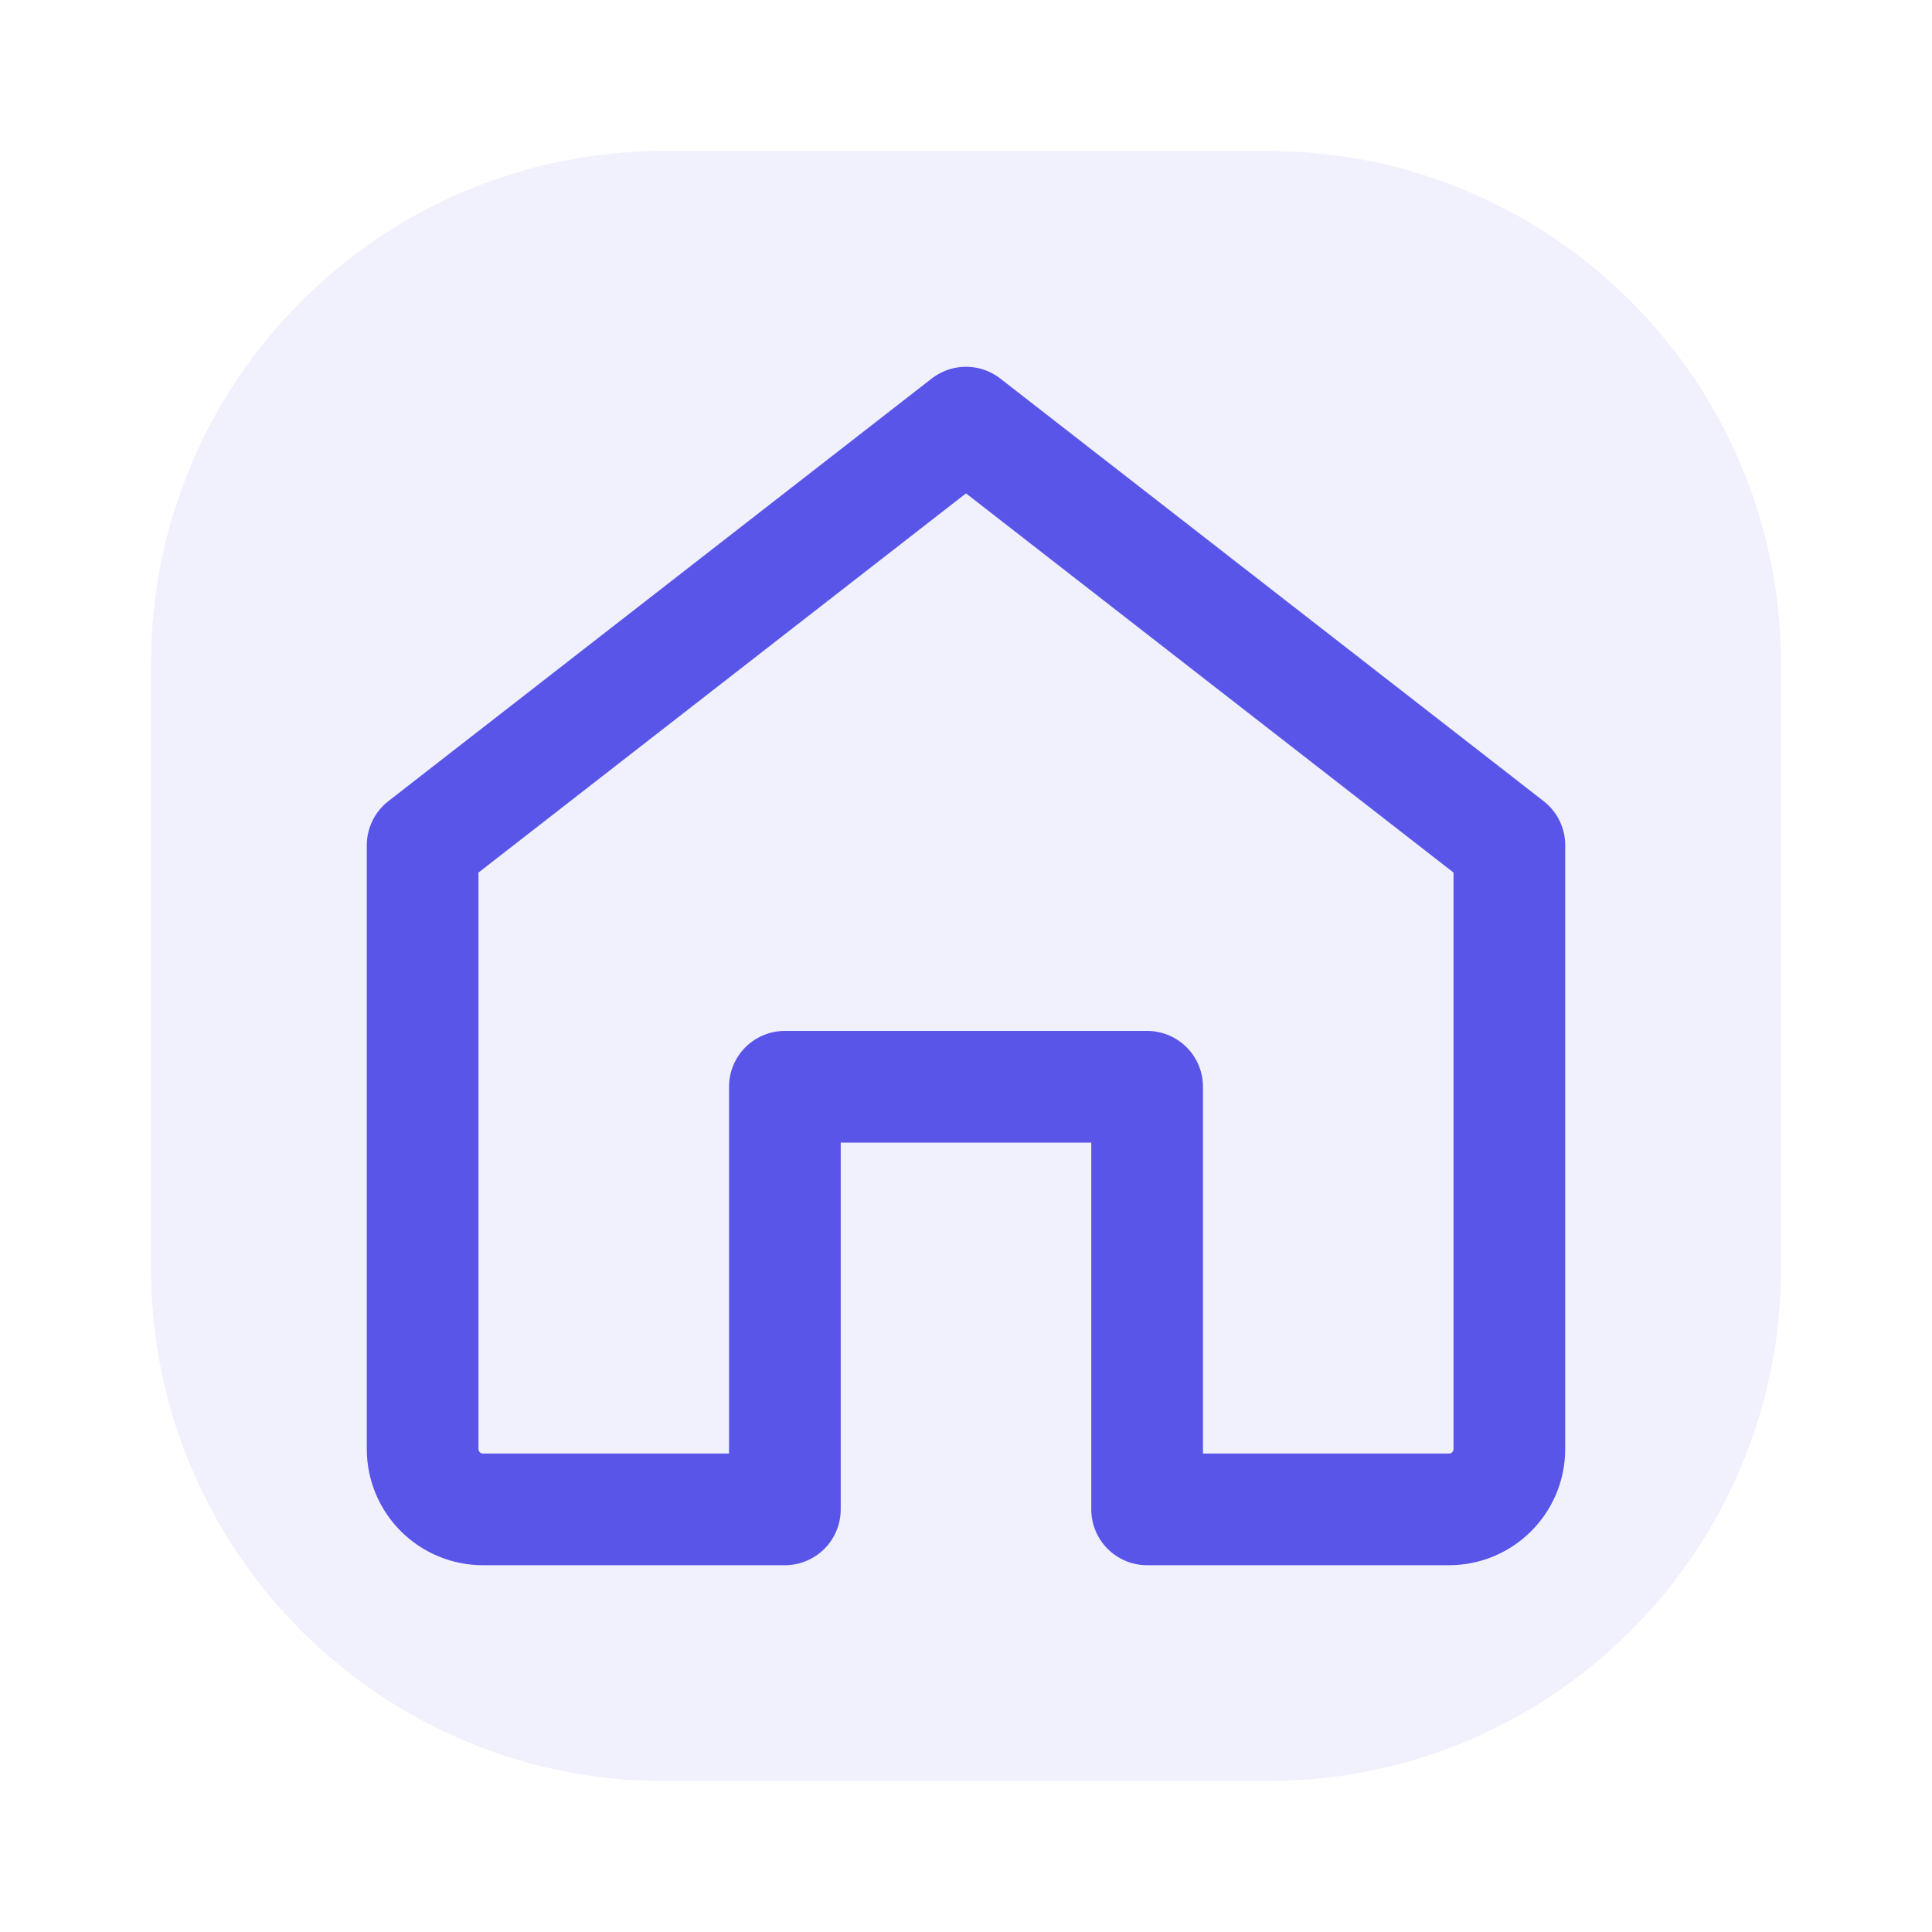
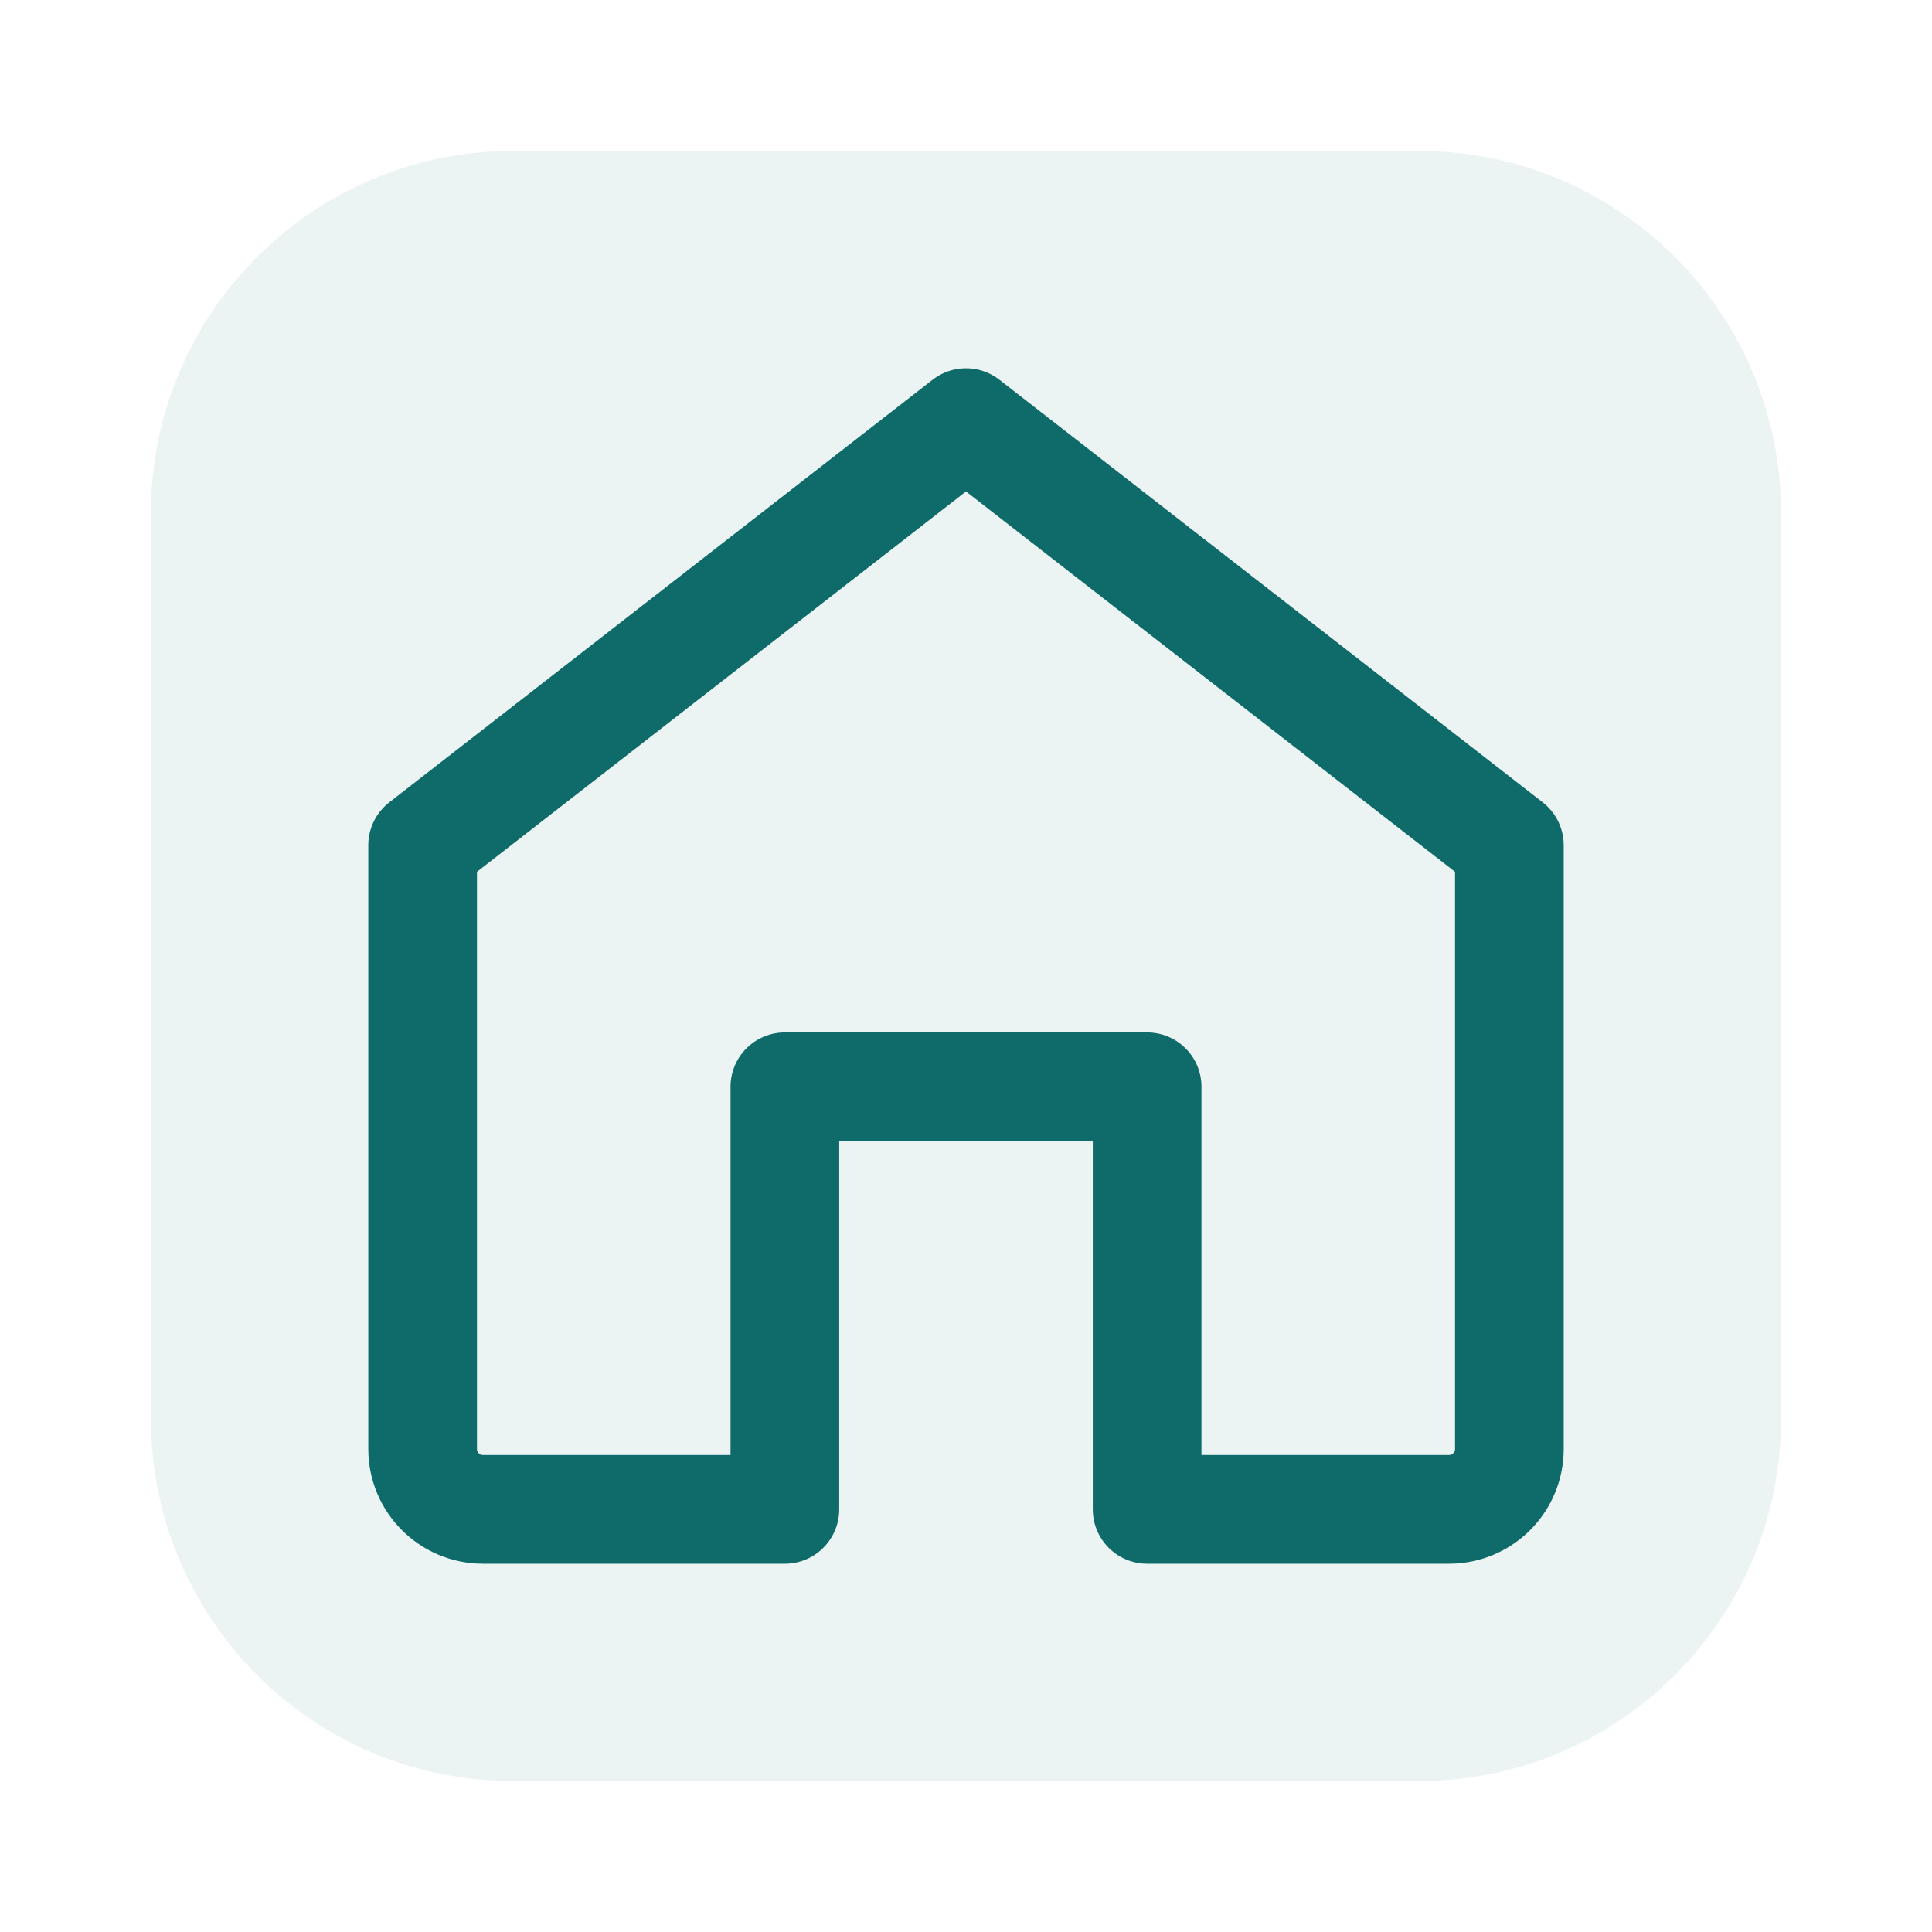
<svg xmlns="http://www.w3.org/2000/svg" viewBox="0 0 64 64" width="64" height="64">
-   <rect x="5" y="5" width="54" height="54" rx="17" fill="#5955E9" opacity=".085" />
-   <g transform="translate(8 8) scale(2)" fill="none" stroke="#5955E9" stroke-width="1.85" stroke-linecap="round" stroke-linejoin="round">
+   <rect x="5" y="5" width="54" height="54" rx="12" fill="#0F6B6A" opacity=".085" />
+   <g transform="translate(8 8) scale(2)" fill="none" stroke="#0F6B6A" stroke-width="1.8" stroke-linecap="round" stroke-linejoin="round">
    <path d="m3 10 9-7 9 7v10a1 1 0 0 1-1 1h-5v-7H9v7H4a1 1 0 0 1-1-1z" />
  </g>
</svg>
